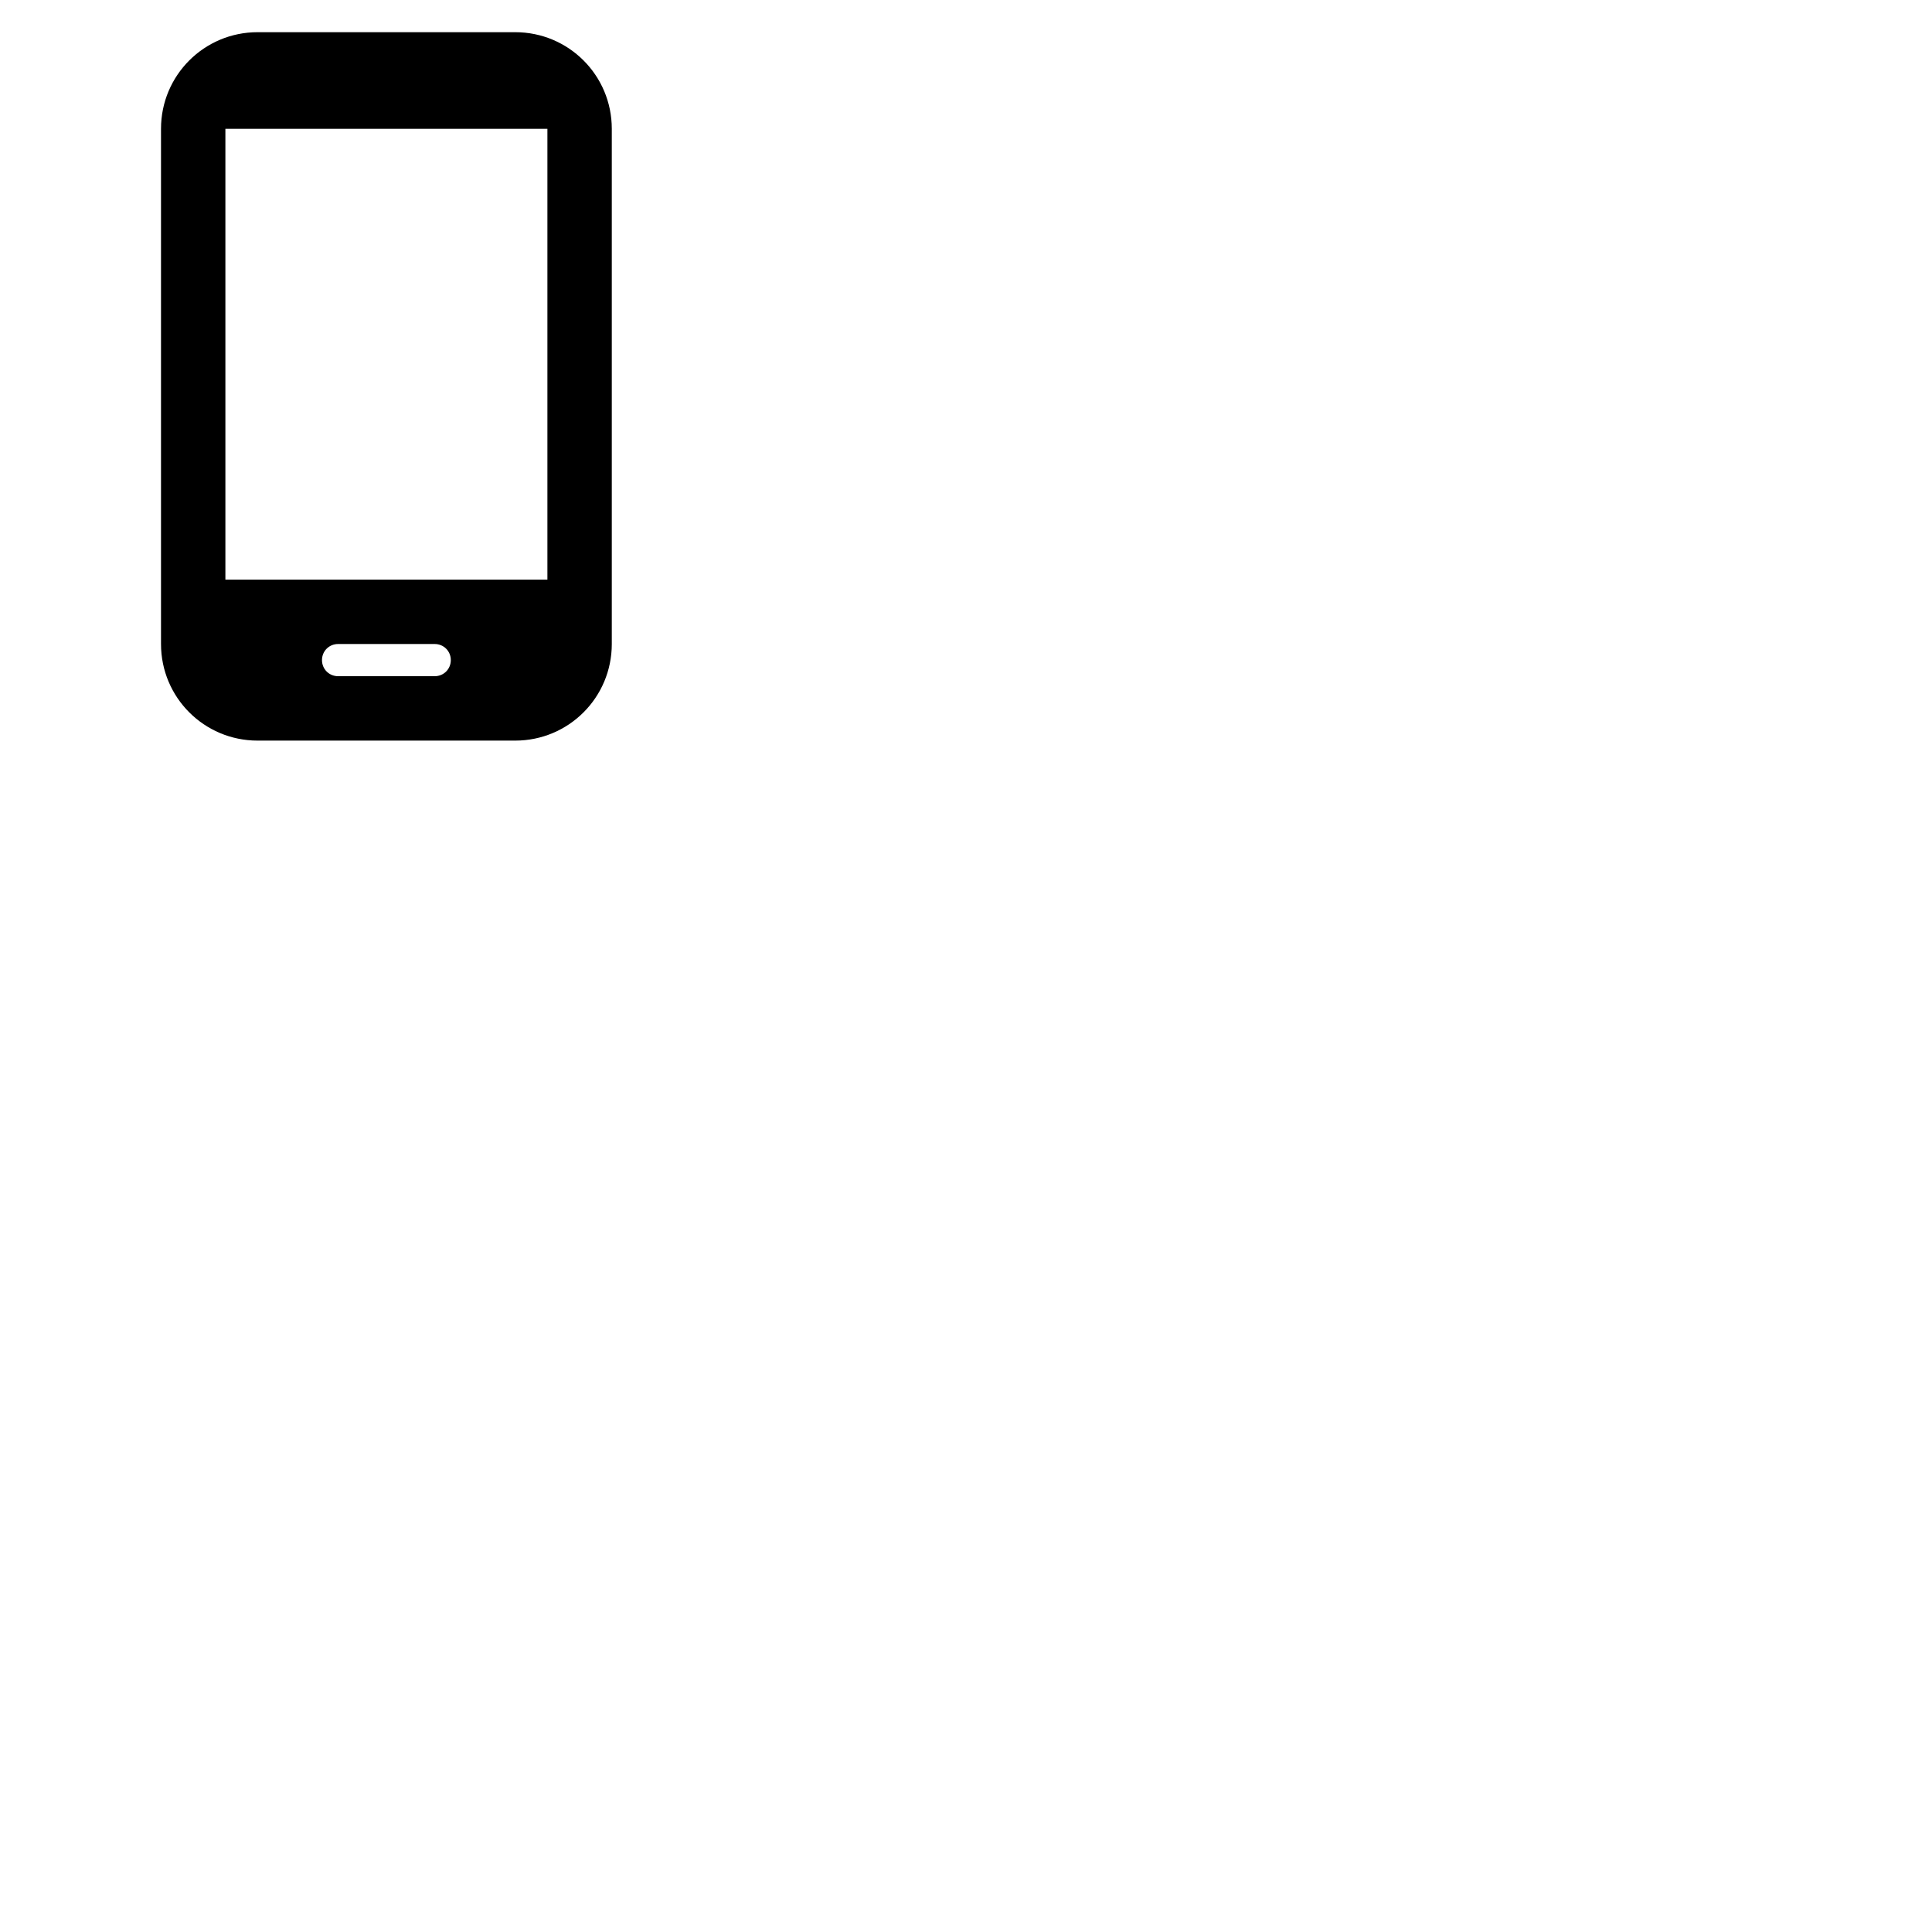
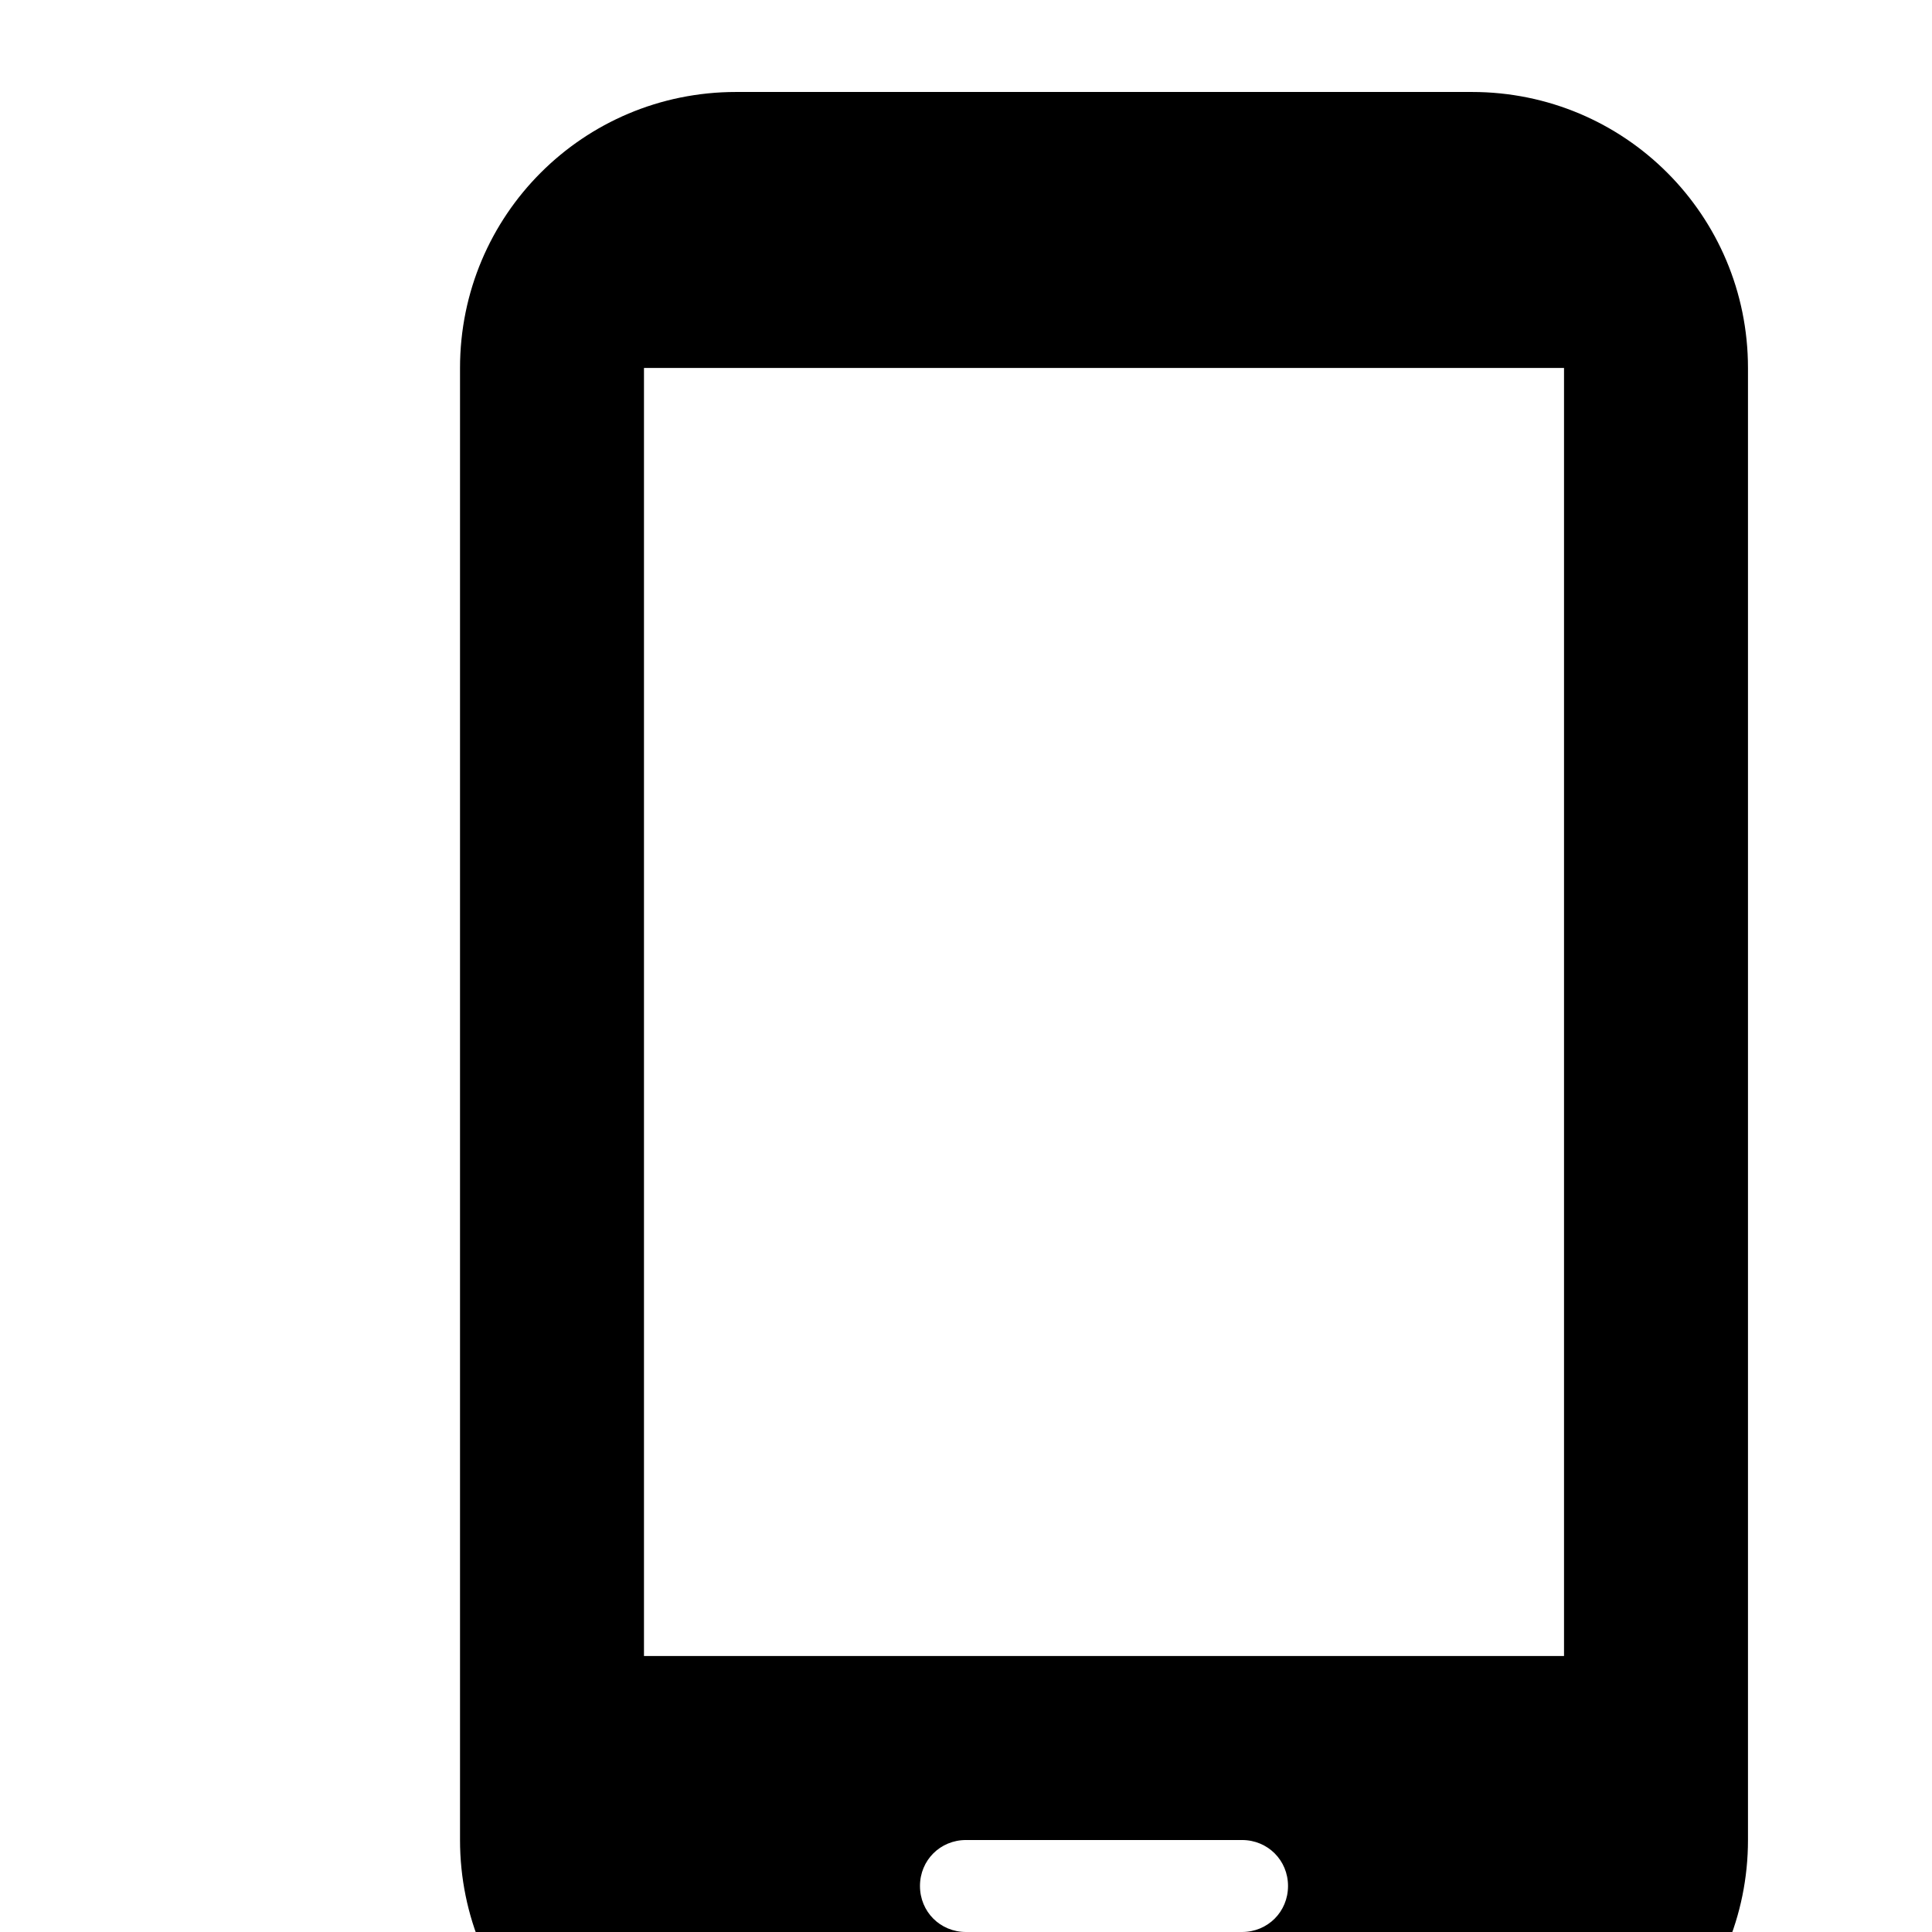
- <svg xmlns="http://www.w3.org/2000/svg" width="64" height="64" viewBox="0 0 80 80" fill="none">
+ <svg xmlns="http://www.w3.org/2000/svg" width="64" height="64" viewBox="0 0 28 28" fill="none">
  <path d="M21.333 1.333H10.667C8.453 1.333 6.667 3.12 6.667 5.333V26.667C6.667 28.88 8.453 30.667 10.667 30.667H21.333C23.547 30.667 25.333 28.88 25.333 26.667V5.333C25.333 3.12 23.547 1.333 21.333 1.333ZM18 28H14C13.627 28 13.333 27.707 13.333 27.333C13.333 26.96 13.627 26.667 14 26.667H18C18.373 26.667 18.667 26.96 18.667 27.333C18.667 27.707 18.373 28 18 28ZM22.667 24H9.333V5.333H22.667V24Z" fill="currentColor" />
</svg>
